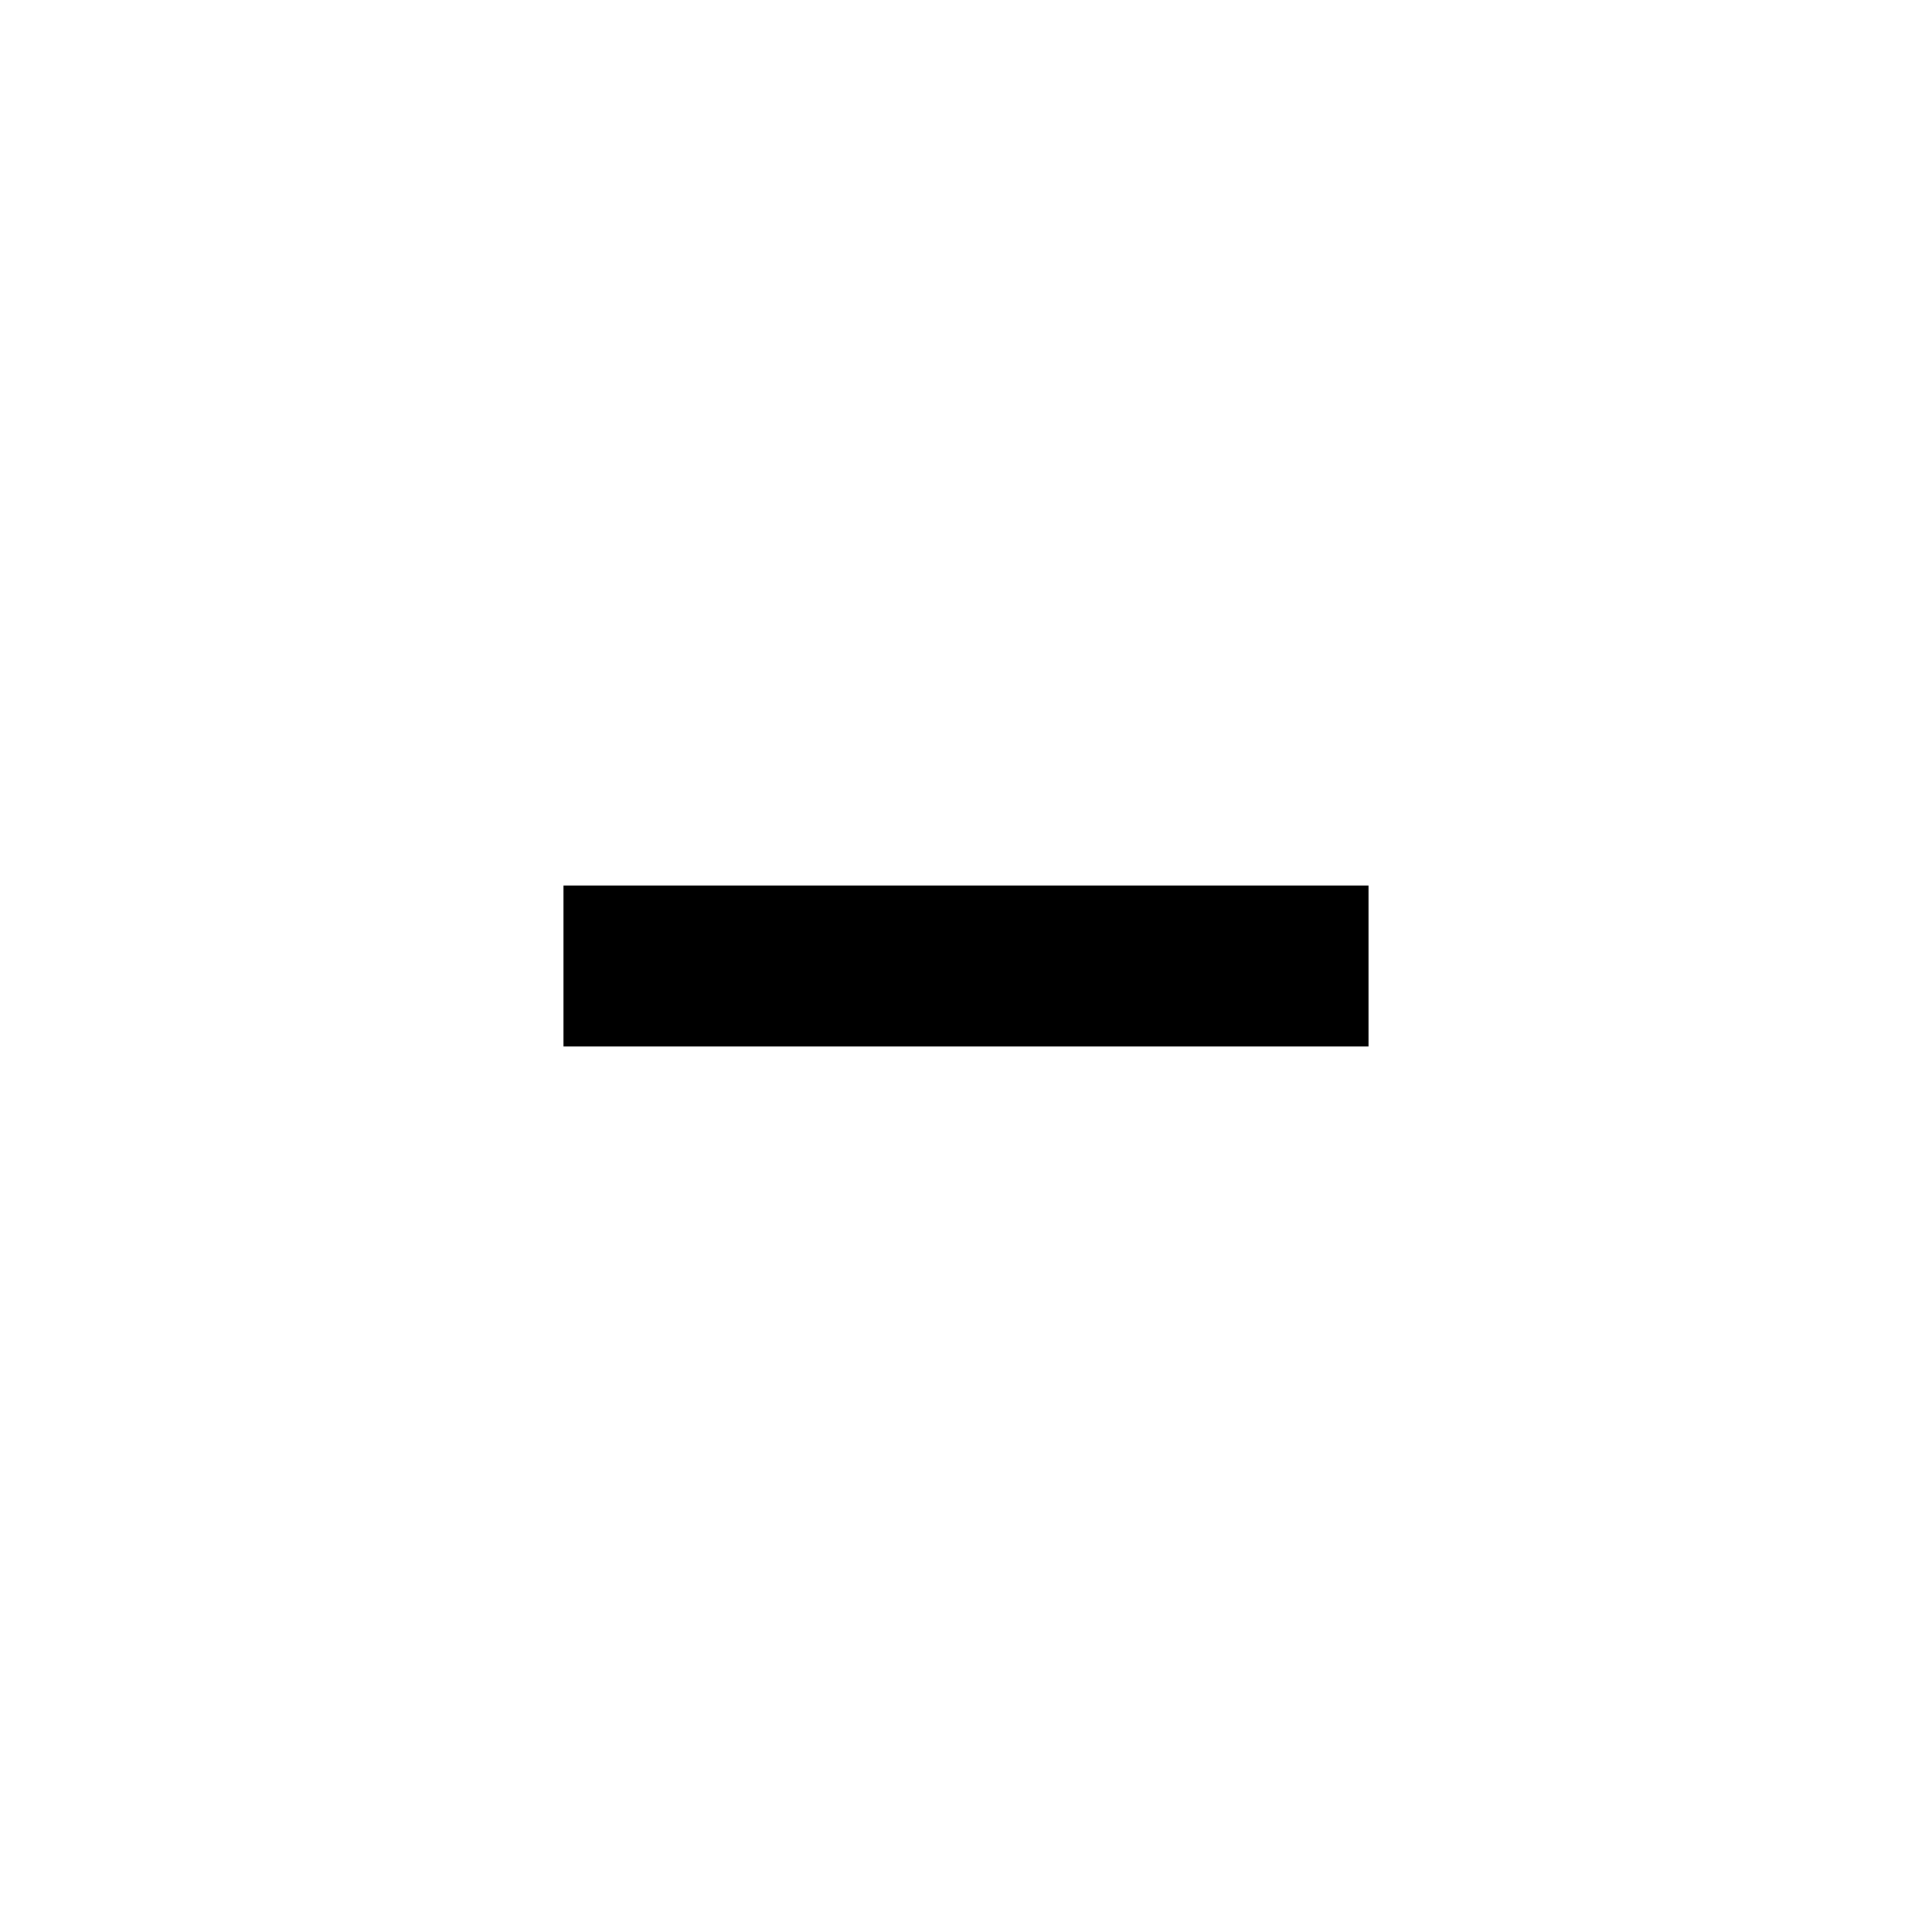
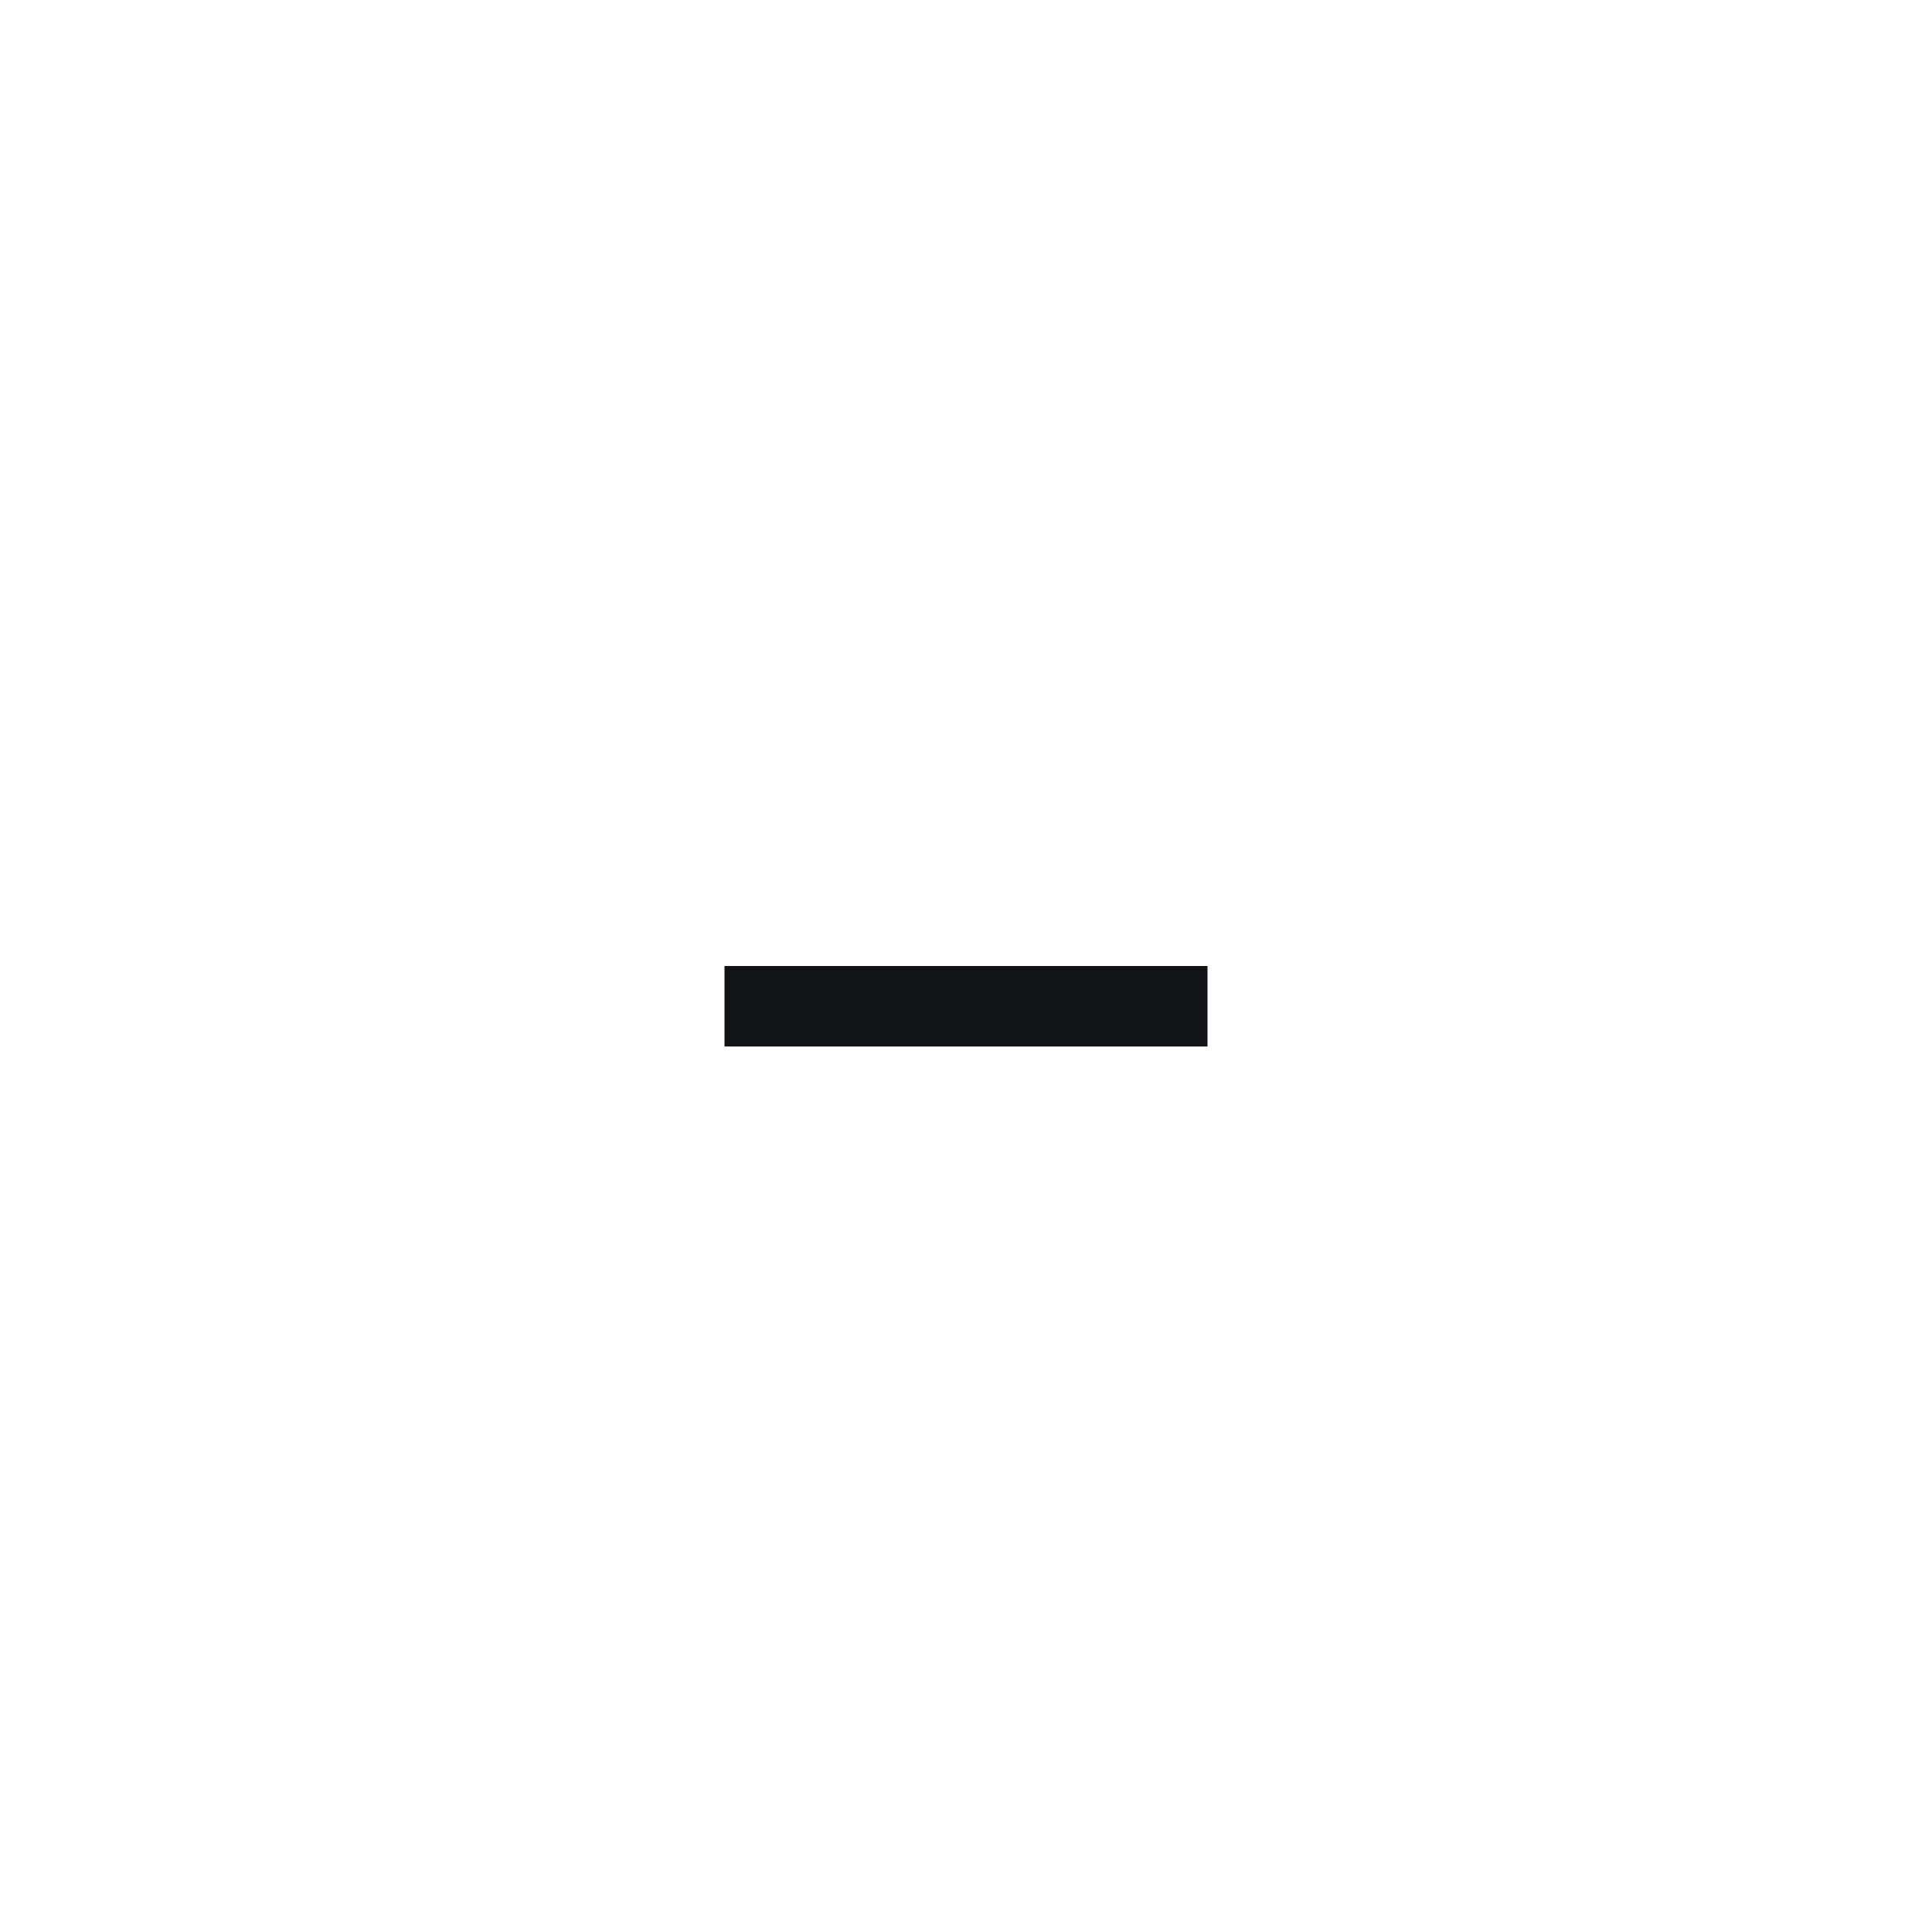
- <svg xmlns="http://www.w3.org/2000/svg" viewBox="0 0 24 24">
-   <g>
-     <rect width="24" height="24" fill="transparent" stroke="transparent" />
-     <rect x="7" y="11" width="10" height="2" stroke="transparent" />
+ <svg xmlns="http://www.w3.org/2000/svg" width="24px" height="24px" viewBox="0 0 24 24" version="1.1">
+   <g id="atom/icon/minus">
+     <rect id="Rectangle" fill="#121317" x="9" y="12" width="6" height="1" />
  </g>
</svg>
